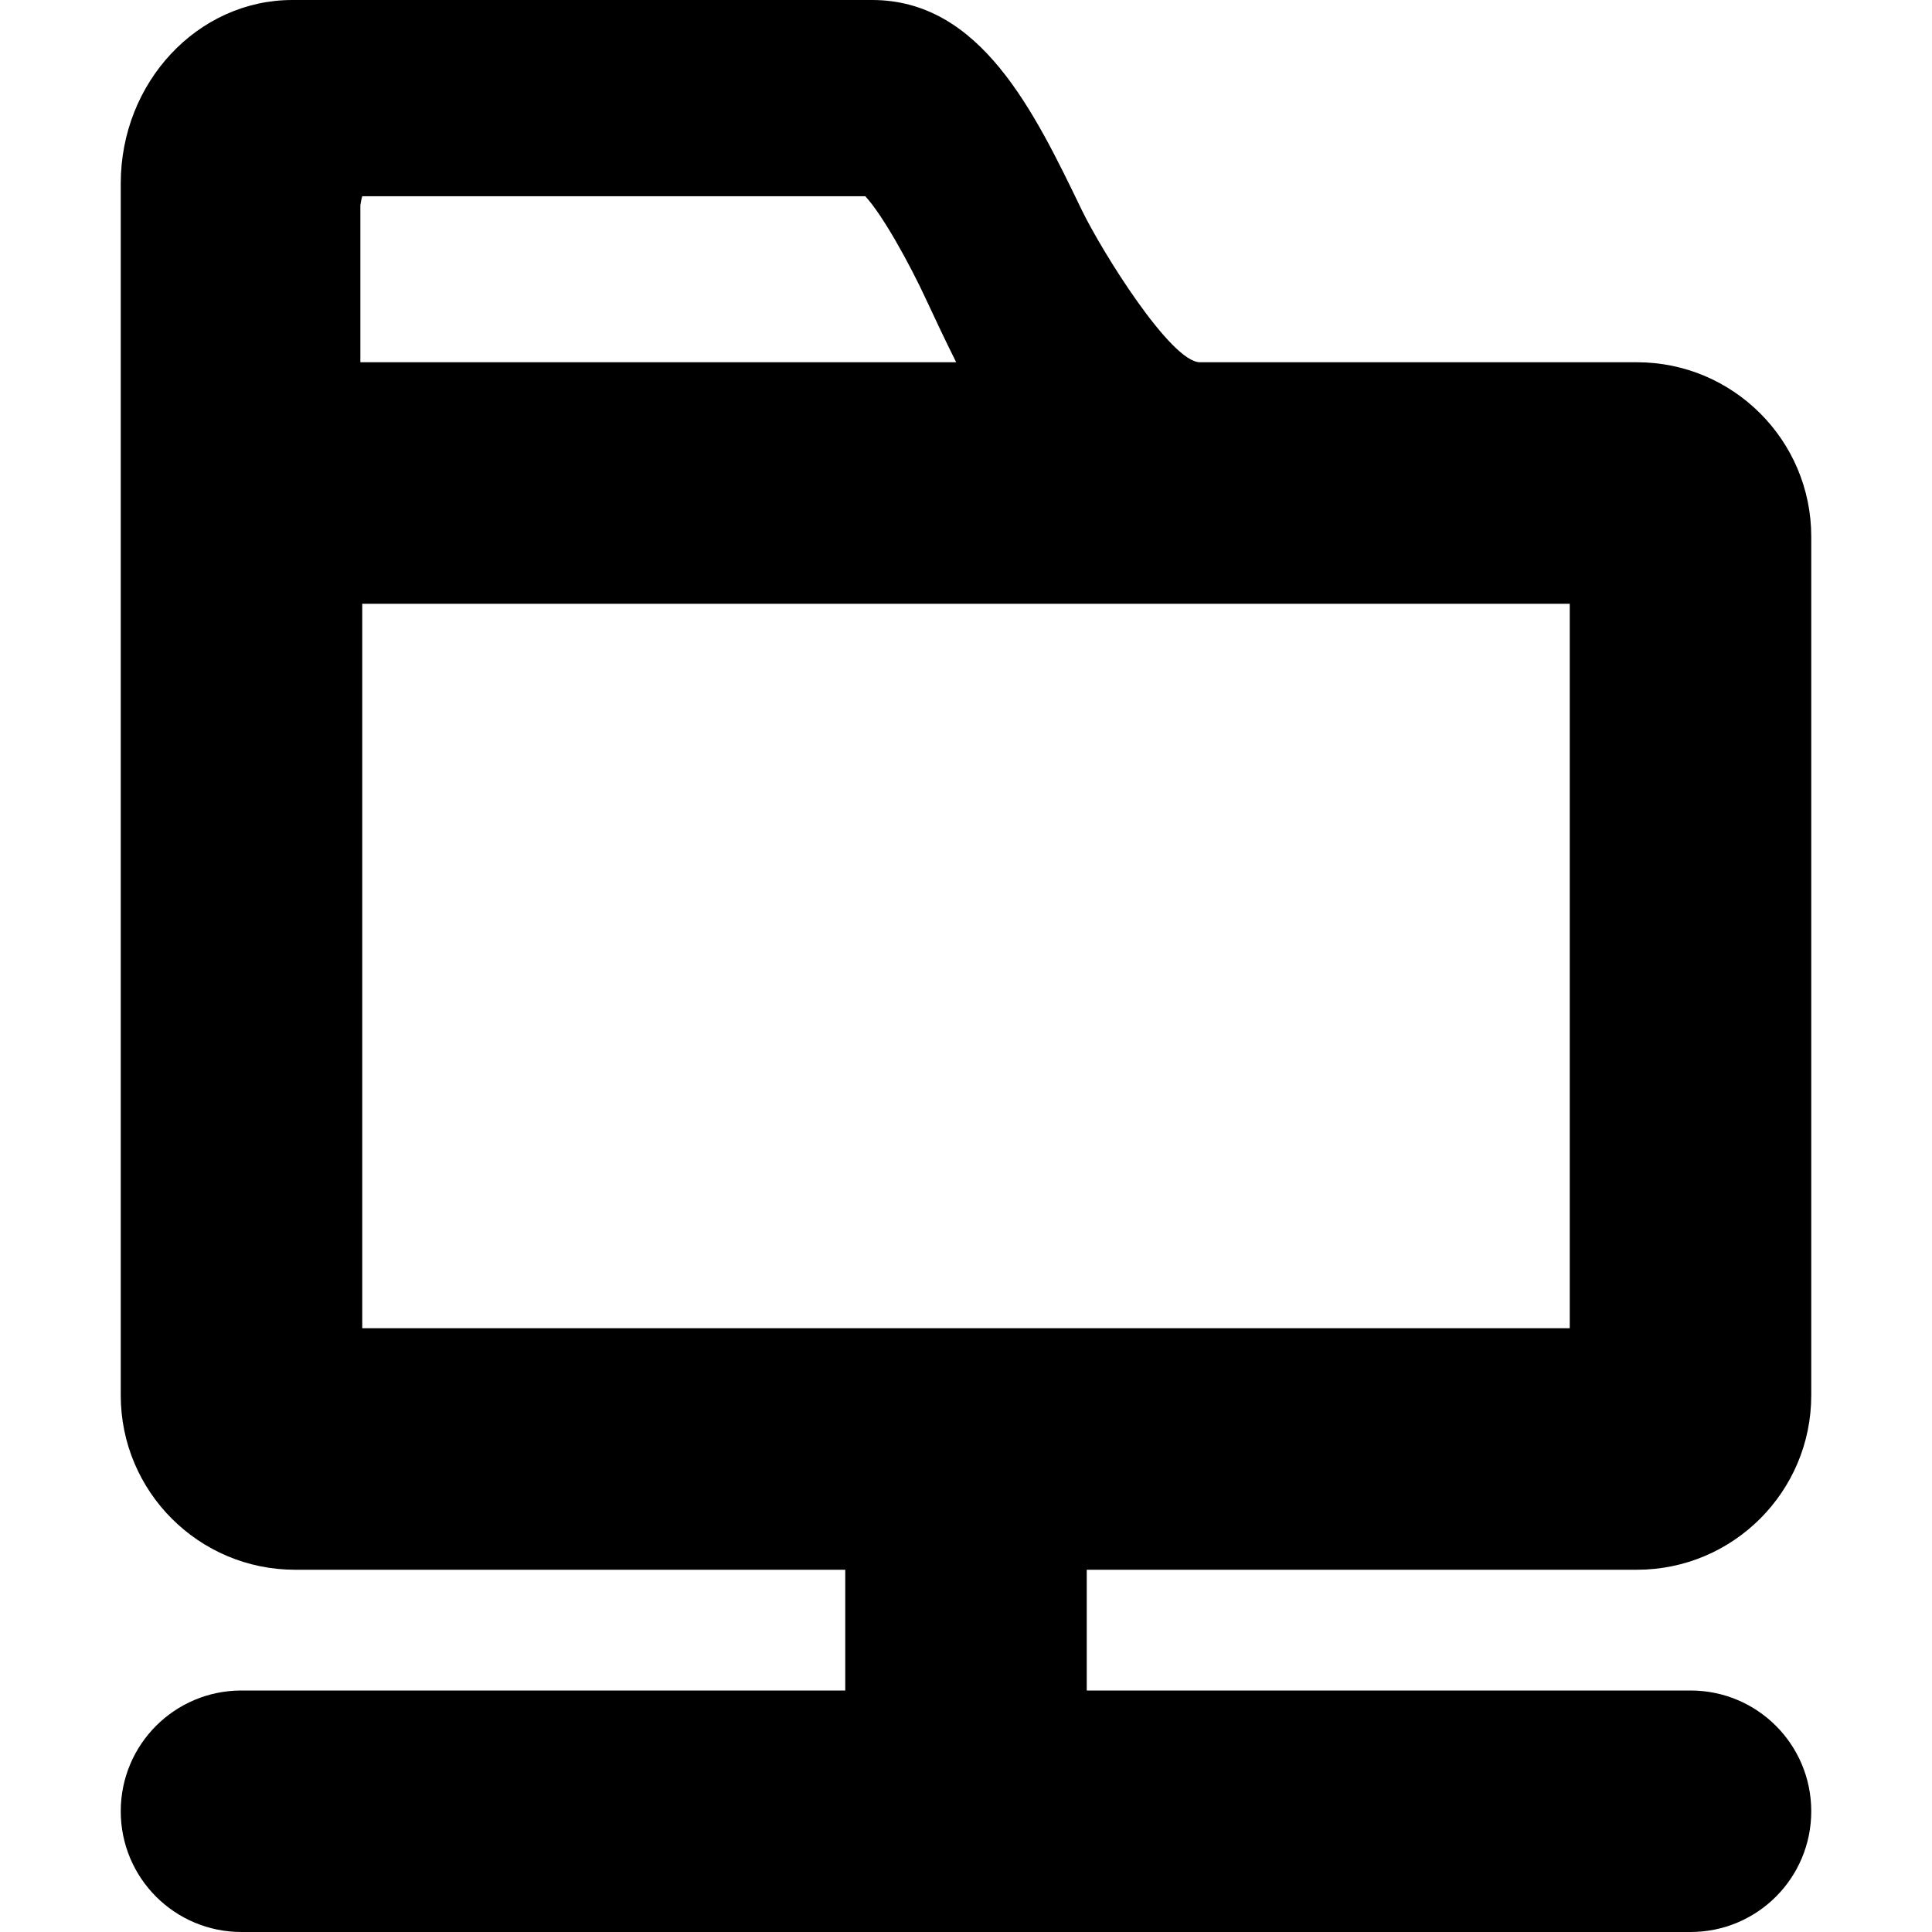
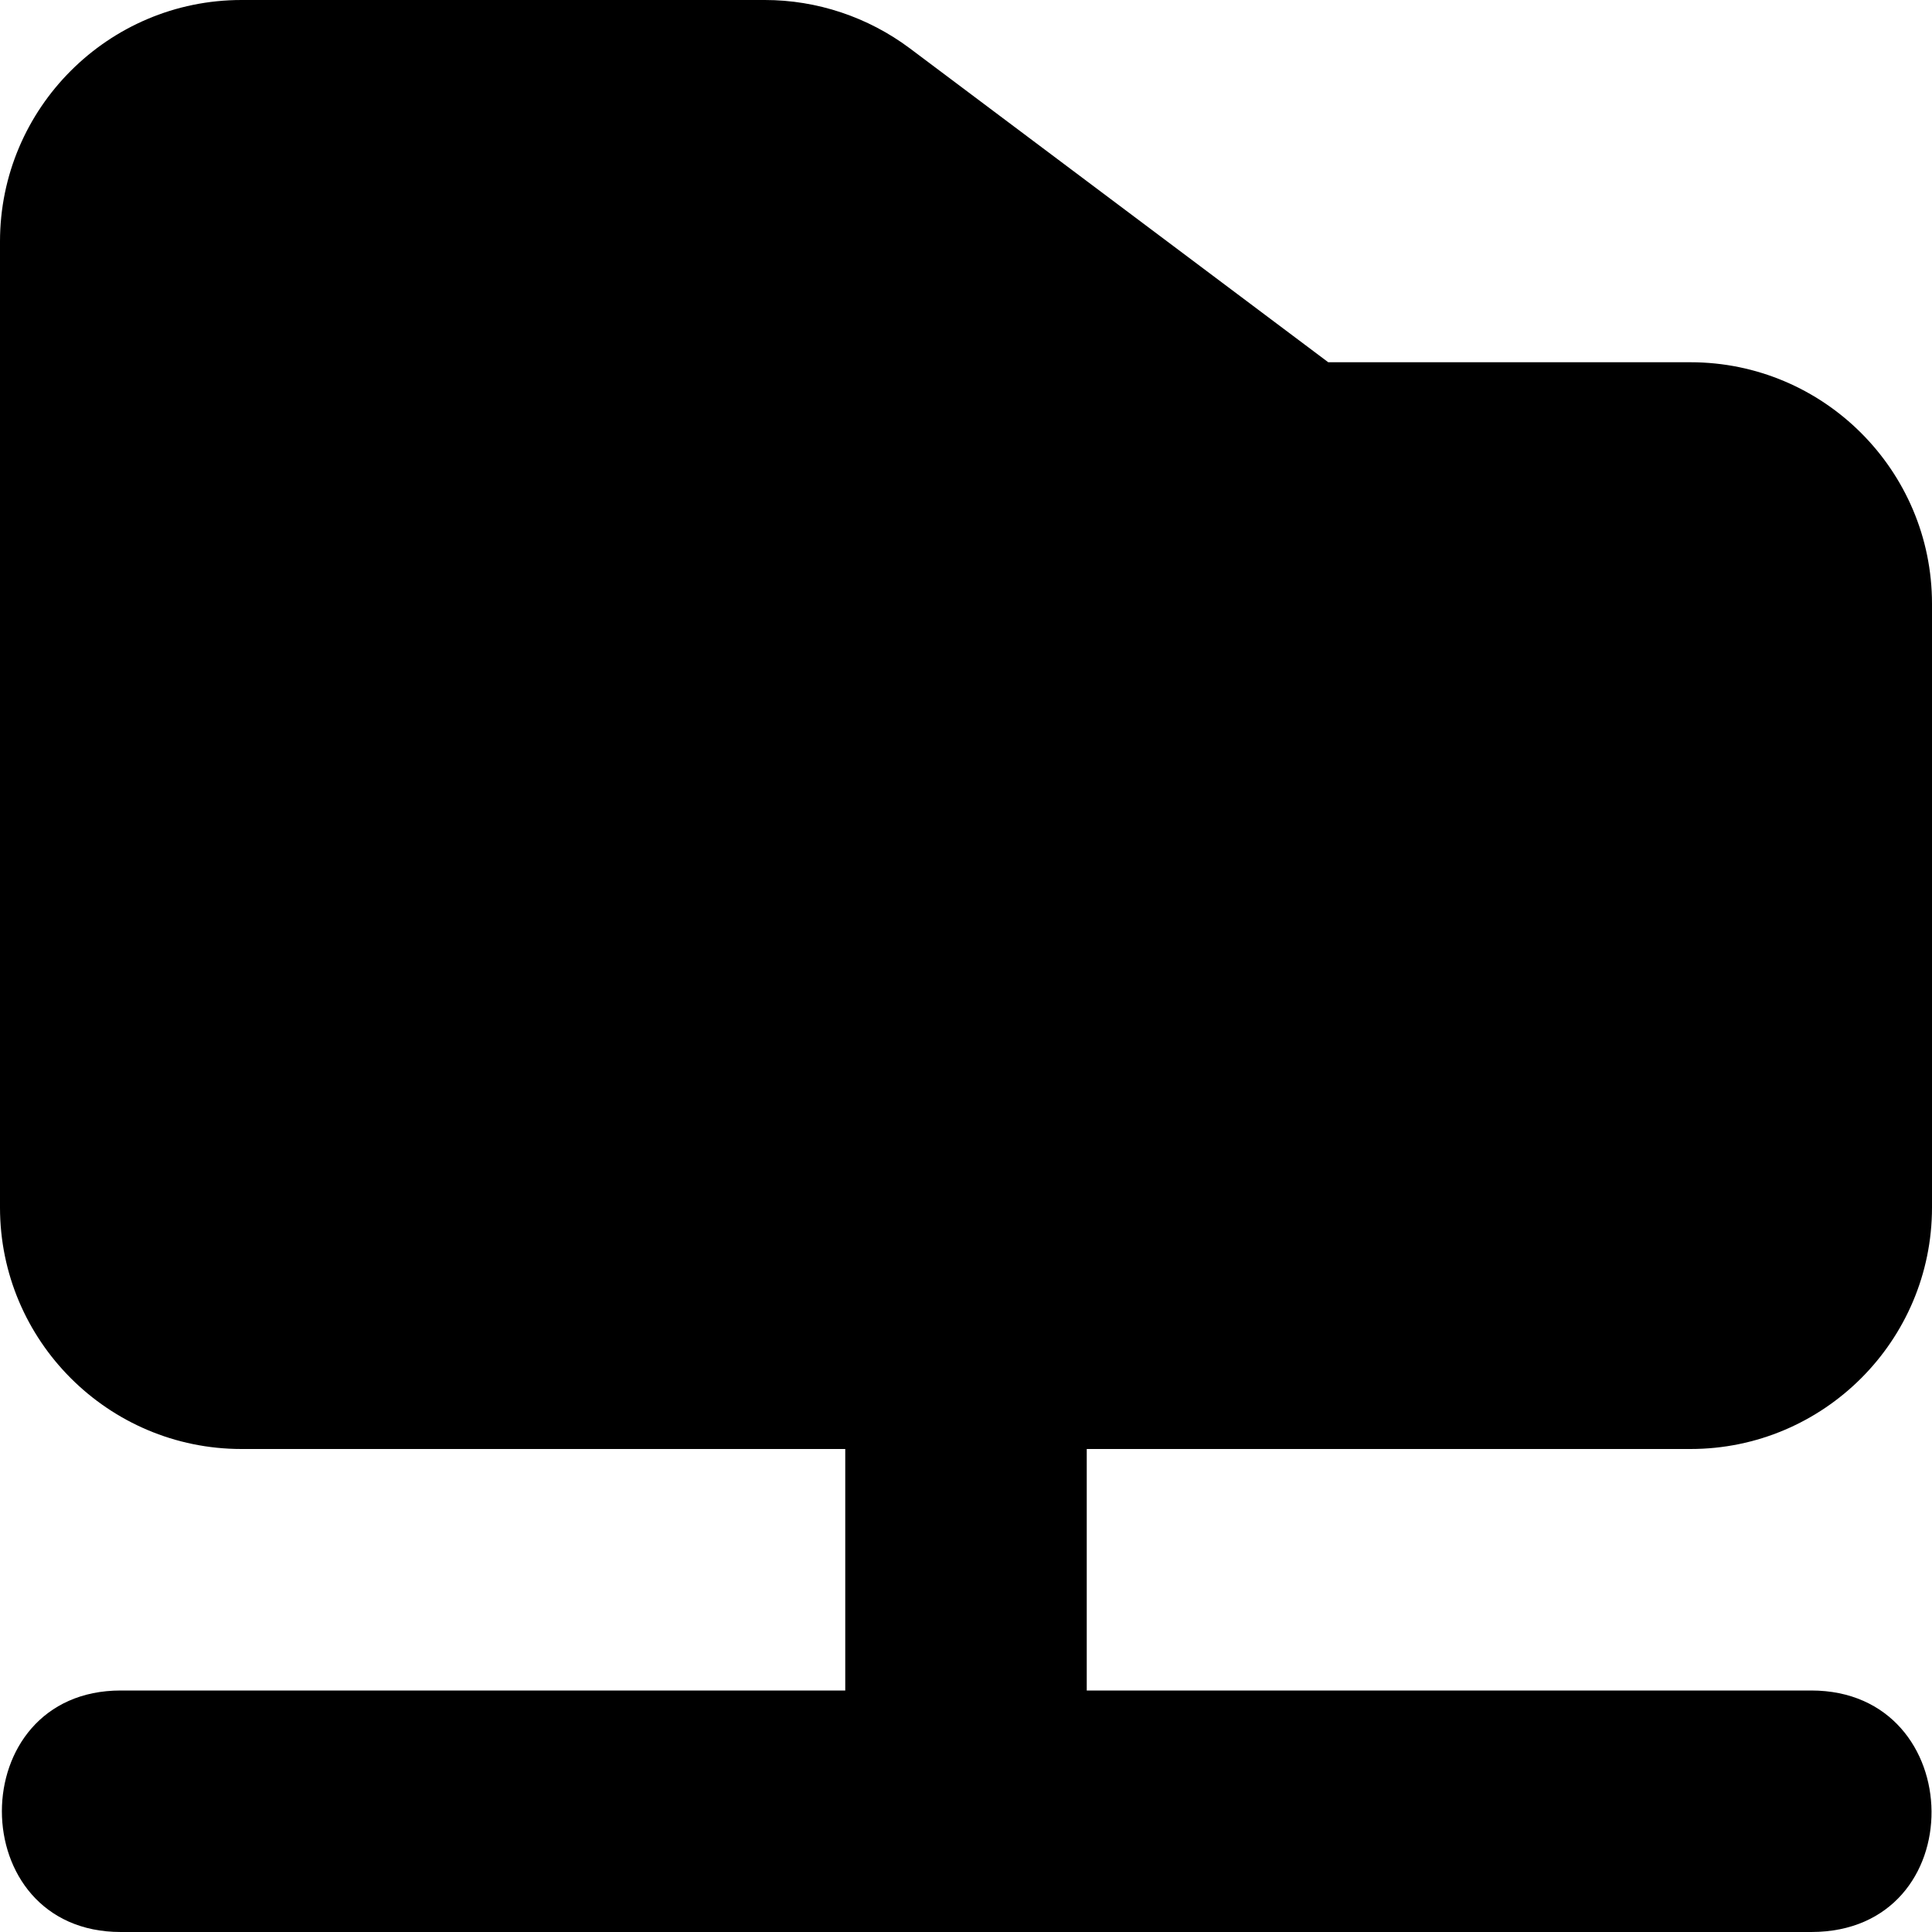
- <svg xmlns="http://www.w3.org/2000/svg" version="1.1" id="Layer_1" width="512" height="512" x="0px" y="0px" viewBox="0 0 512 512" style="enable-background:new 0 0 512 512;" xml:space="preserve">
-   <path class="lexicon-icon-body" fill="none" d="M433.8,416c25.5,0,46.2-20.7,46.2-46.2V142.2c0-25.5-20.7-46.2-46.2-46.2H318c-7.7,0-25.9-29.2-31.3-40.3  C274.1,29.6,259.9,0,231.1,0H77.5C52.4,0,32,21.8,32,48.6v321.2c0,25.5,20.7,46.2,46.2,46.2H224v32H64c-17.7,0-32,14.3-32,32l0,0  c0,17.7,14.3,32,32,32h384c17.7,0,32-14.3,32-32l0,0c0-17.7-14.3-32-32-32H288v-32L433.8,416L433.8,416z" />
-   <path class="lexicon-icon-outline" d="M433.8,416c25.5,0,46.2-20.7,46.2-46.2V142.2c0-25.5-20.7-46.2-46.2-46.2H318c-7.7,0-25.9-29.2-31.3-40.3  C274.1,29.6,259.9,0,231.1,0H77.5C52.4,0,32,21.8,32,48.6v321.2c0,25.5,20.7,46.2,46.2,46.2H224v32H64c-17.7,0-32,14.3-32,32l0,0  c0,17.7,14.3,32,32,32h384c17.7,0,32-14.3,32-32l0,0c0-17.7-14.3-32-32-32H288v-32L433.8,416L433.8,416z M95.5,54.4  c0,0,0.3-1.9,0.5-2.4h133.3c4.5,4.8,11.7,17.8,16.1,27.3c2.5,5.4,5.2,11.1,8,16.7H95.5V54.4z M96,352l0-192h320v192H96z" />
+ <svg xmlns="http://www.w3.org/2000/svg" id="repository" viewBox="0 0 512 512">
+   <path class="lexicon-icon-outline" d="M448,384c35.3,0,64-28.7,64-64V160c0-35.3-28.7-64-64-64h-96L241.1,12.8C230,4.5,216.5,0,202.7,0H64C28.7,0,0,28.7,0,64v256c0,35.3,28.7,64,64,64h160v64H32c-42,0-42,64,0,64h448c43,0,42-64,0-64H288v-64H448z" />
</svg>
